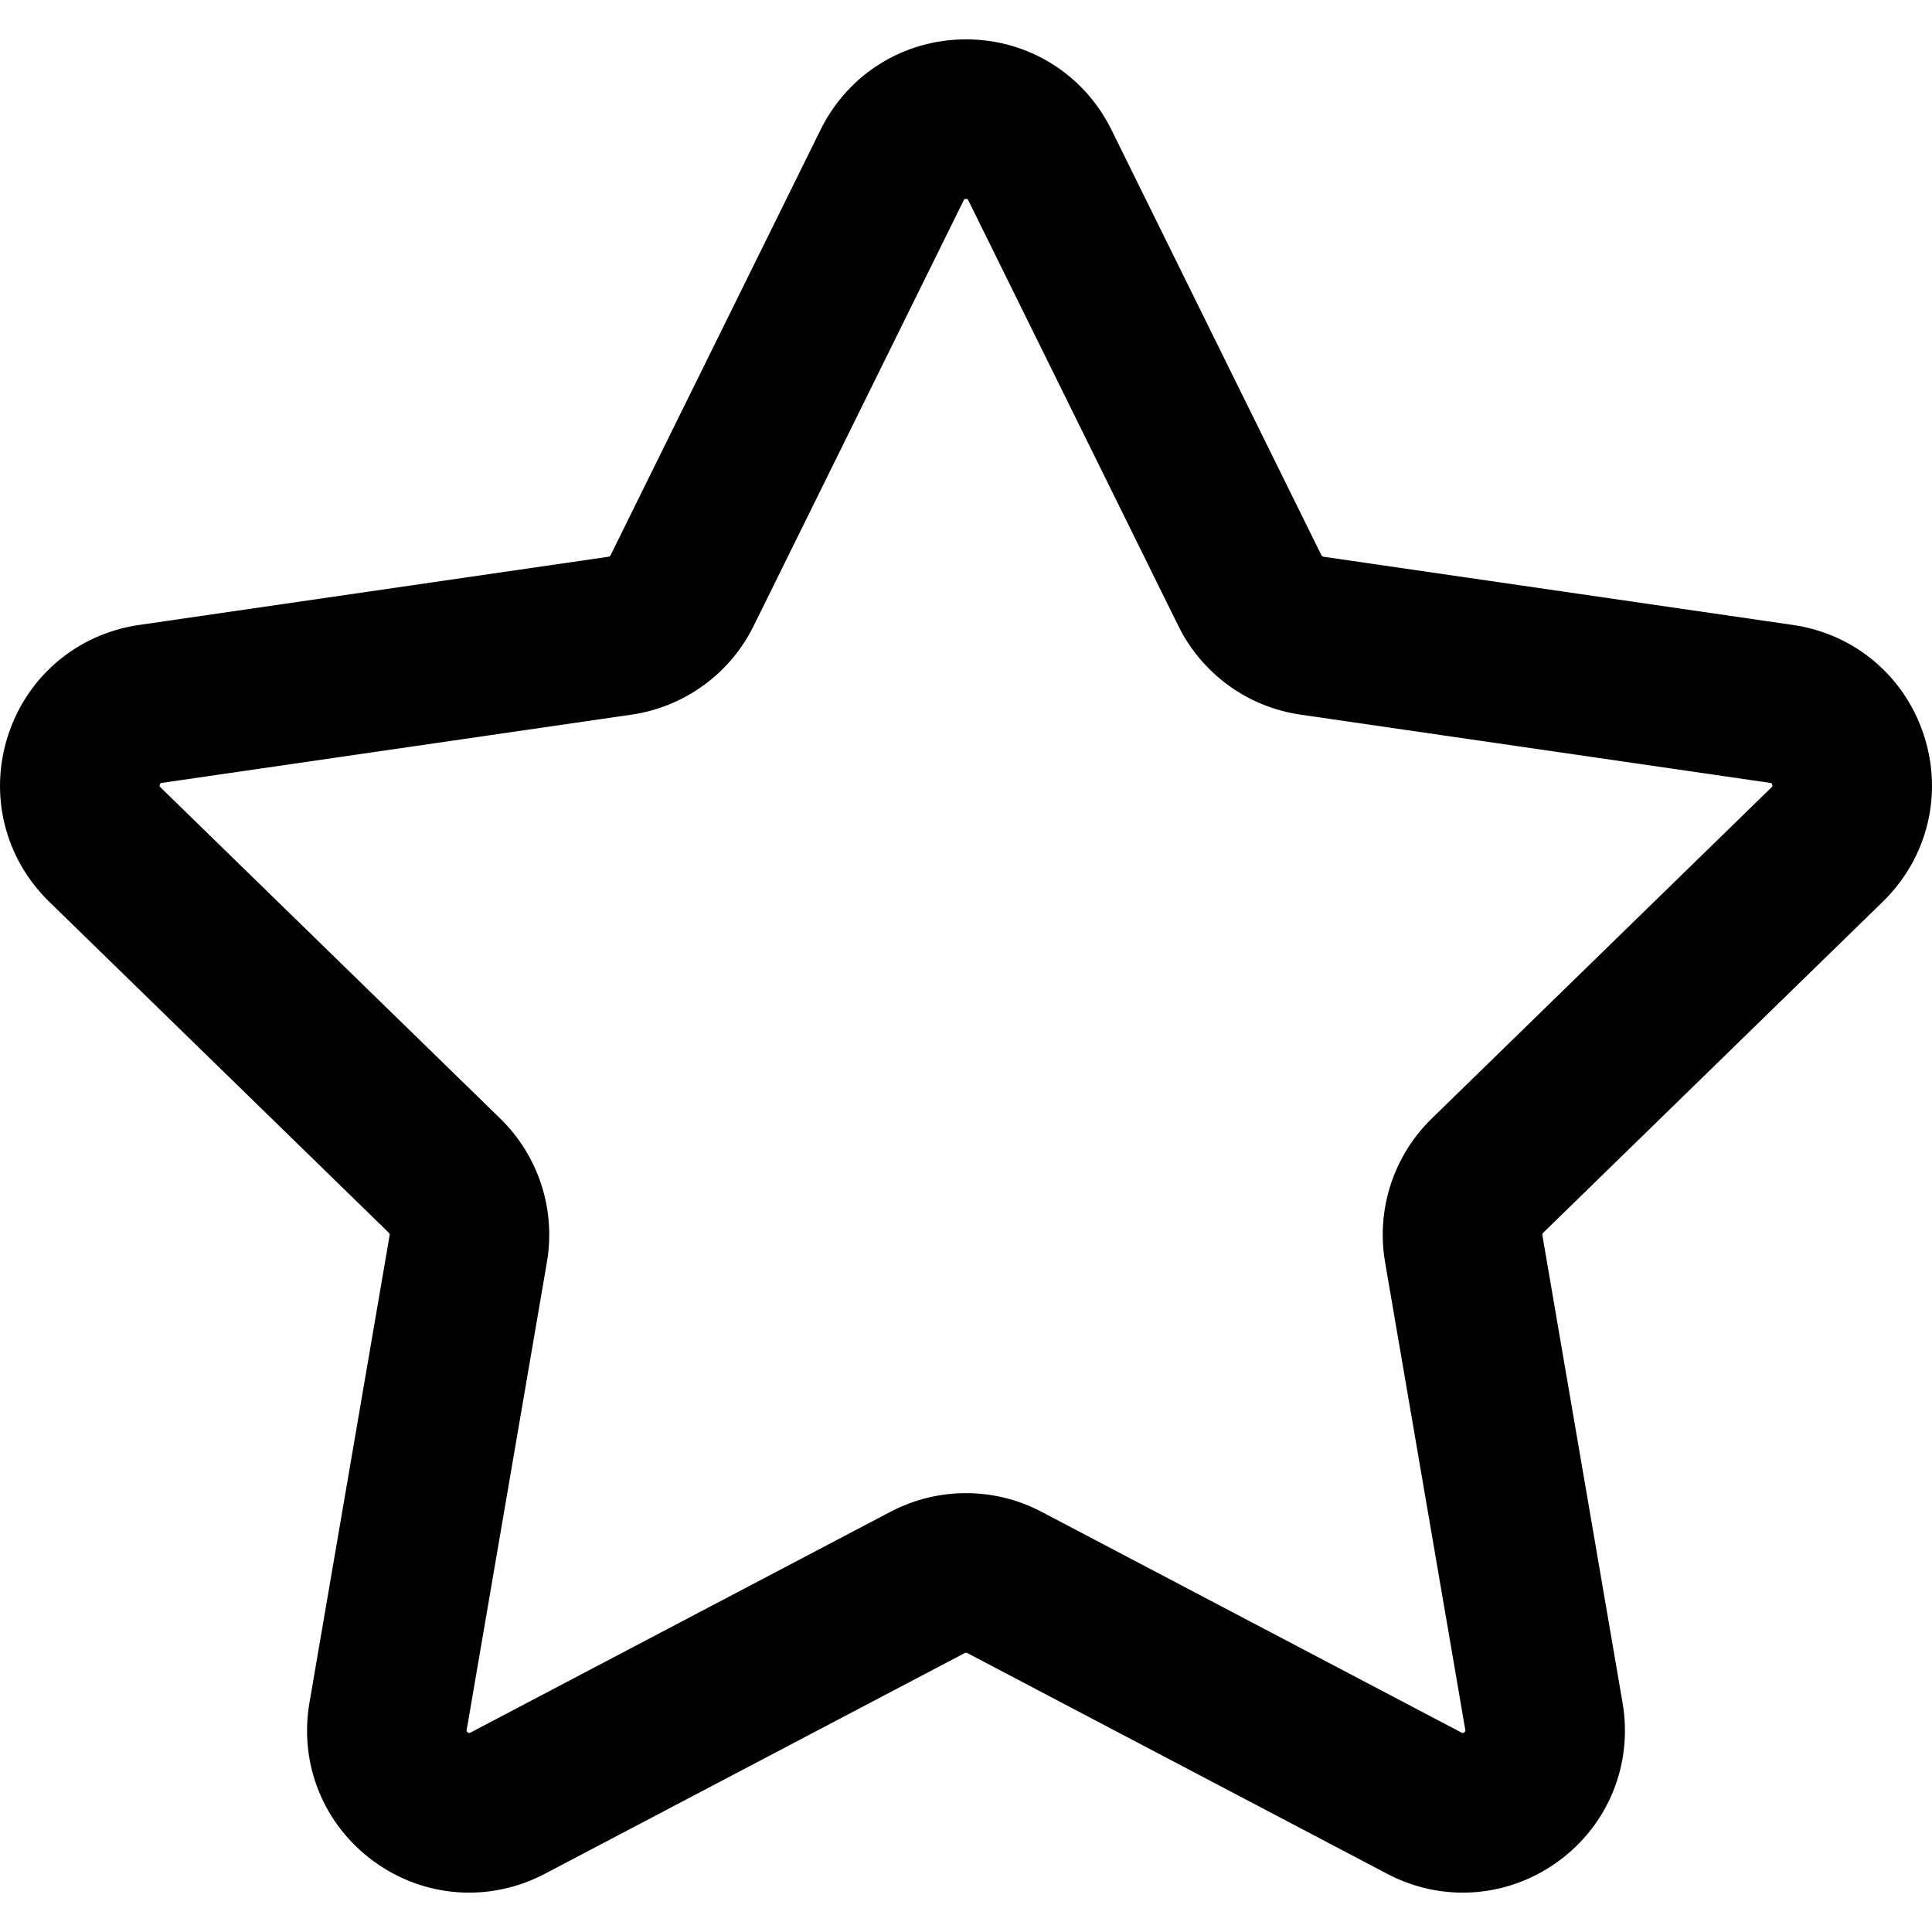
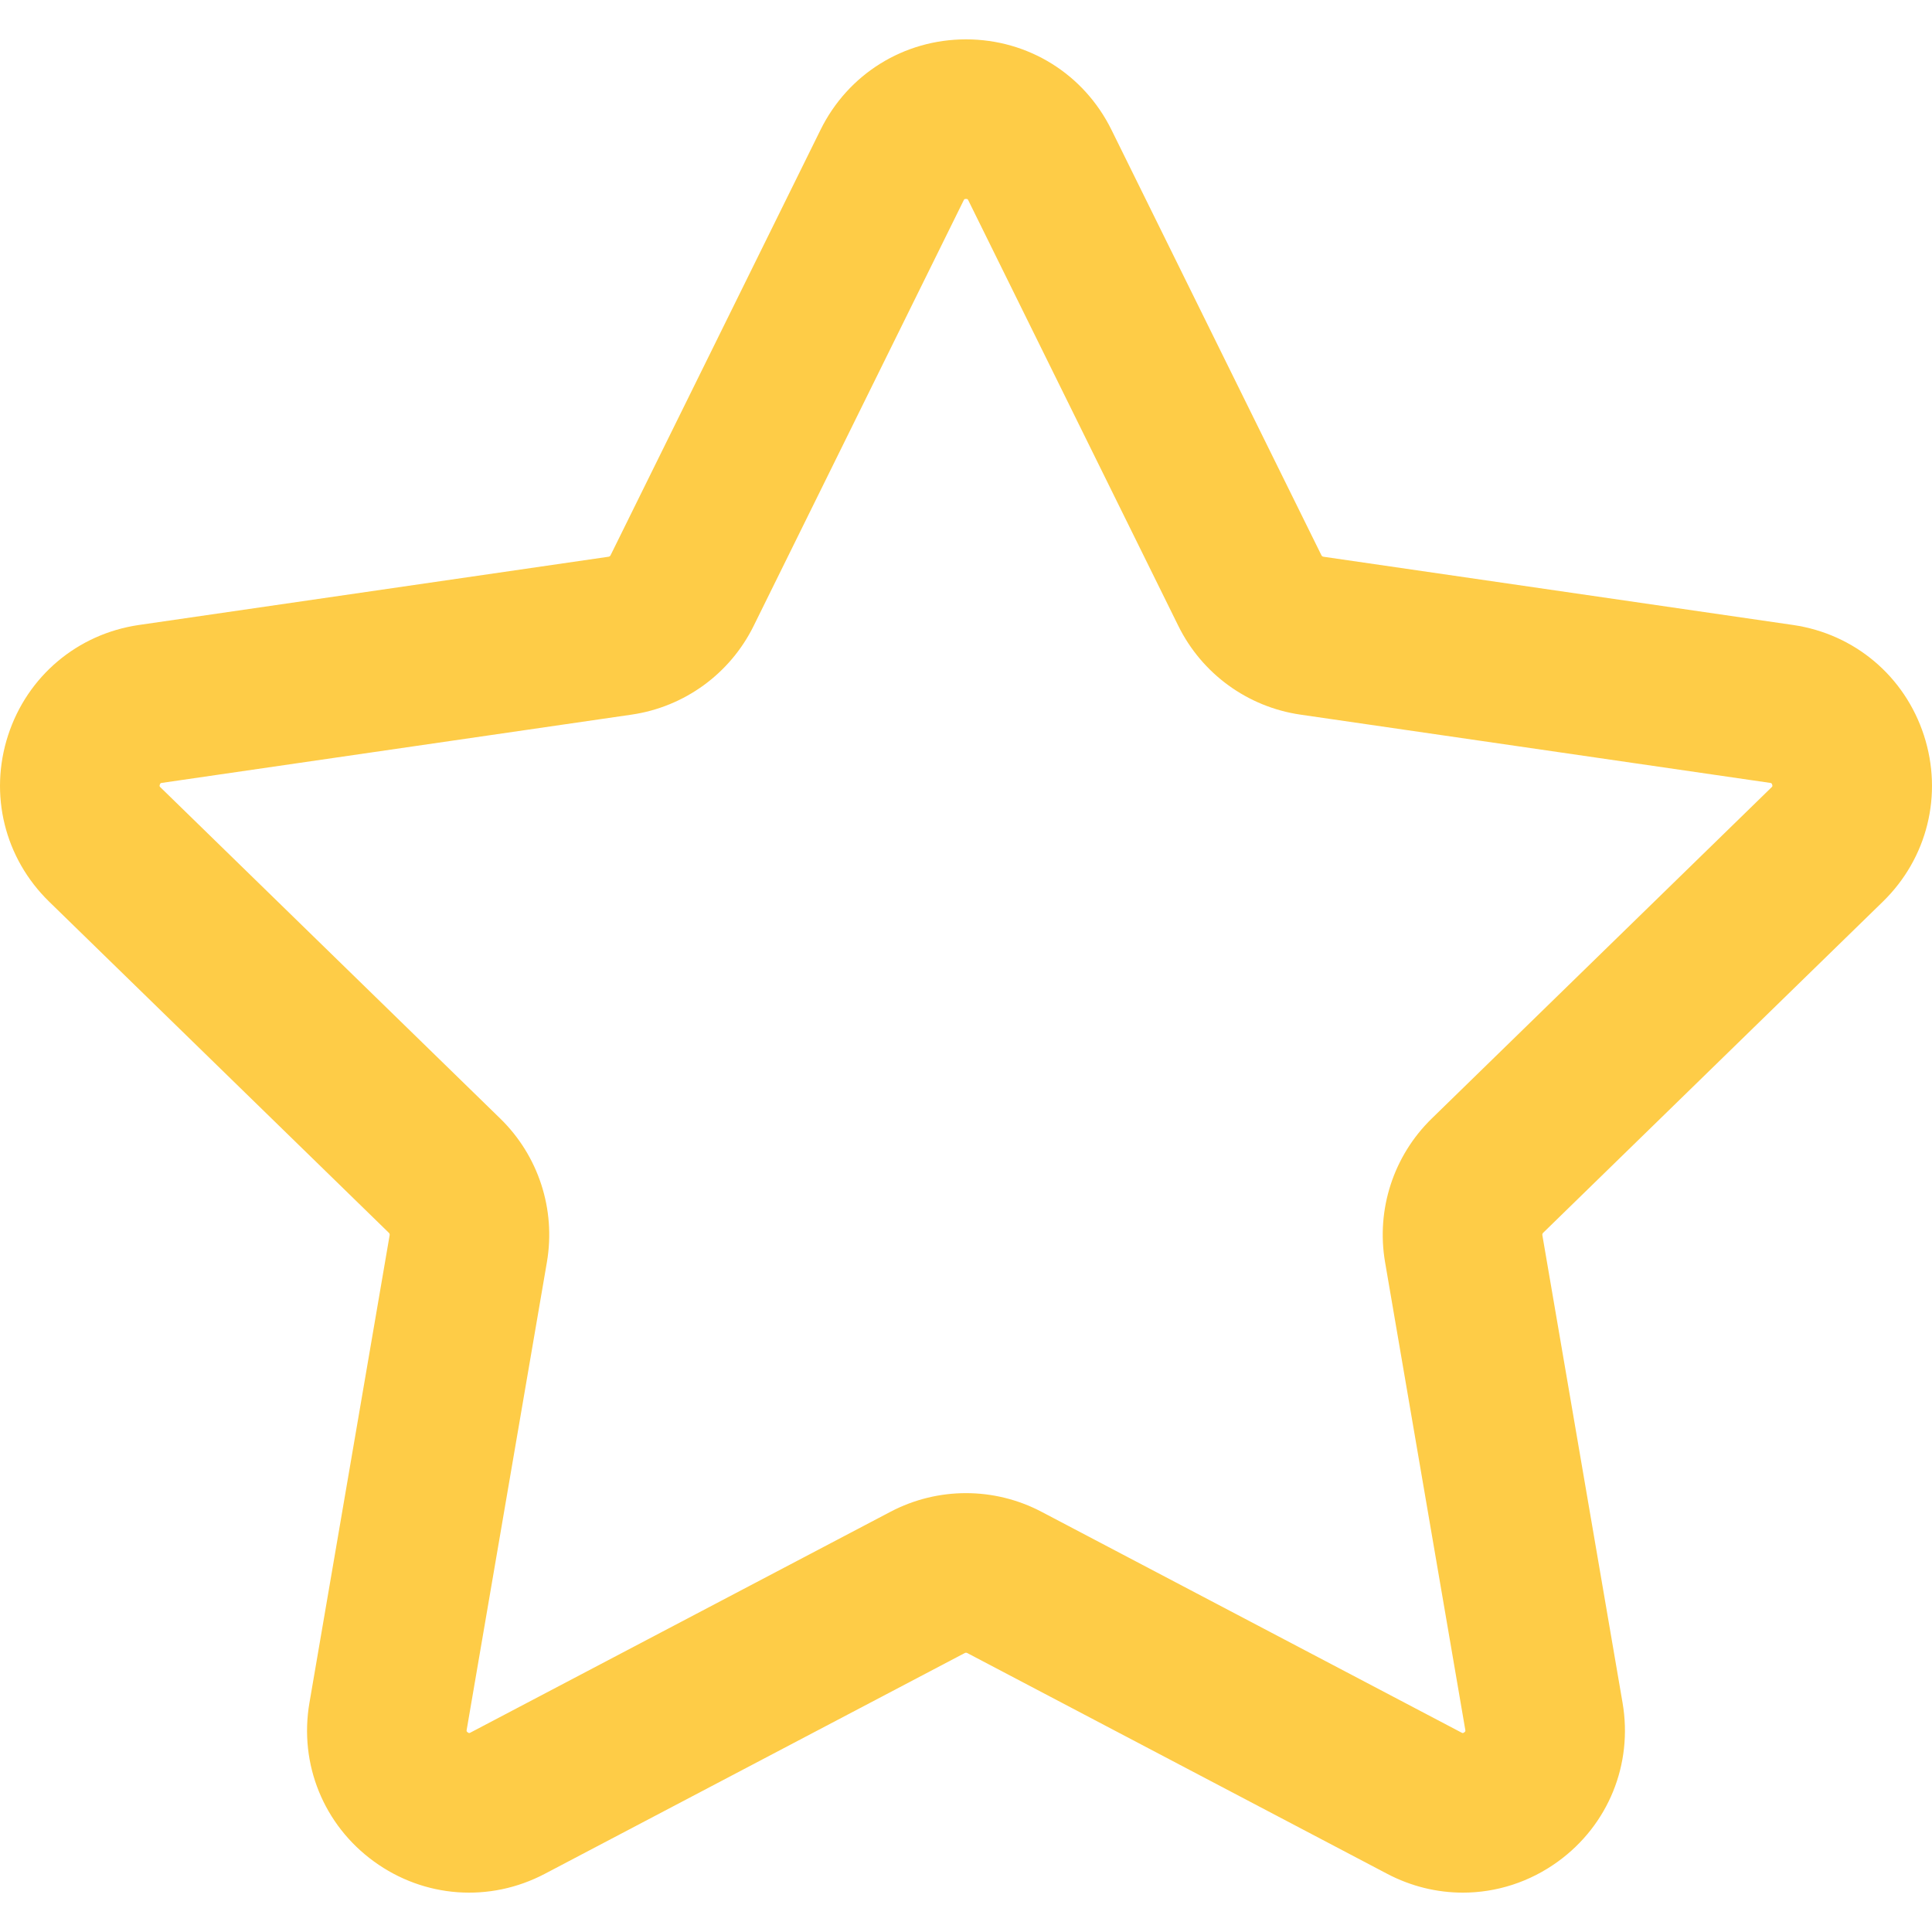
- <svg xmlns="http://www.w3.org/2000/svg" version="1.1" id="Capa_1" x="0px" y="0px" viewBox="0 0 217.929 217.929" style="enable-background:new 0 0 217.929 217.929;" xml:space="preserve">
+ <svg xmlns="http://www.w3.org/2000/svg" version="1.1" id="Capa_1" x="0px" y="0px" viewBox="0 0 217.929 217.929" style="enable-background:new 0 0 217.929 217.929;" xml:space="preserve" fill="#fecc47">
  <g>
    <path d="M212.39,101.703c5.023-4.897,6.797-12.083,4.629-18.755s-7.827-11.443-14.769-12.452l-52.969-7.697   c-0.097-0.014-0.18-0.075-0.223-0.162L125.371,14.64C122.267,8.349,115.98,4.44,108.964,4.44S95.662,8.349,92.558,14.64   L68.87,62.637c-0.043,0.087-0.126,0.147-0.223,0.162l-52.968,7.697c-6.942,1.009-12.601,5.78-14.769,12.452   s-0.394,13.858,4.629,18.755l38.328,37.361c0.07,0.068,0.102,0.166,0.085,0.262l-9.048,52.755   c-1.186,6.914,1.604,13.771,7.279,17.894c5.676,4.125,13.059,4.657,19.268,1.393l47.376-24.907c0.086-0.046,0.19-0.045,0.276,0   l47.376,24.907c2.701,1.42,5.623,2.121,8.531,2.121c3.777,0,7.53-1.184,10.736-3.514c5.675-4.123,8.464-10.98,7.279-17.895   l-9.048-52.754c-0.017-0.096,0.016-0.194,0.085-0.262L212.39,101.703z M156.235,142.368l9.048,52.754   c0.024,0.14,0.031,0.182-0.118,0.29c-0.149,0.108-0.187,0.088-0.312,0.022l-47.377-24.908c-5.33-2.801-11.695-2.801-17.027,0   l-47.376,24.907c-0.125,0.065-0.163,0.086-0.312-0.022c-0.149-0.108-0.142-0.15-0.118-0.289l9.048-52.755   c1.018-5.936-0.949-11.989-5.262-16.194L18.103,88.813c-0.101-0.099-0.132-0.128-0.075-0.303c0.057-0.175,0.099-0.181,0.239-0.202   l52.968-7.697c5.961-0.866,11.111-4.607,13.776-10.008l23.688-47.998c0.063-0.126,0.081-0.165,0.265-0.165s0.203,0.039,0.265,0.165   l23.688,47.998c2.666,5.401,7.815,9.143,13.776,10.008l52.968,7.697c0.14,0.021,0.182,0.027,0.239,0.202   c0.057,0.175,0.026,0.205-0.075,0.303l-38.328,37.361C157.185,130.378,155.218,136.432,156.235,142.368z" />
  </g>
  <g>
</g>
  <g>
</g>
  <g>
</g>
  <g>
</g>
  <g>
</g>
  <g>
</g>
  <g>
</g>
  <g>
</g>
  <g>
</g>
  <g>
</g>
  <g>
</g>
  <g>
</g>
  <g>
</g>
  <g>
</g>
  <g>
</g>
</svg>
